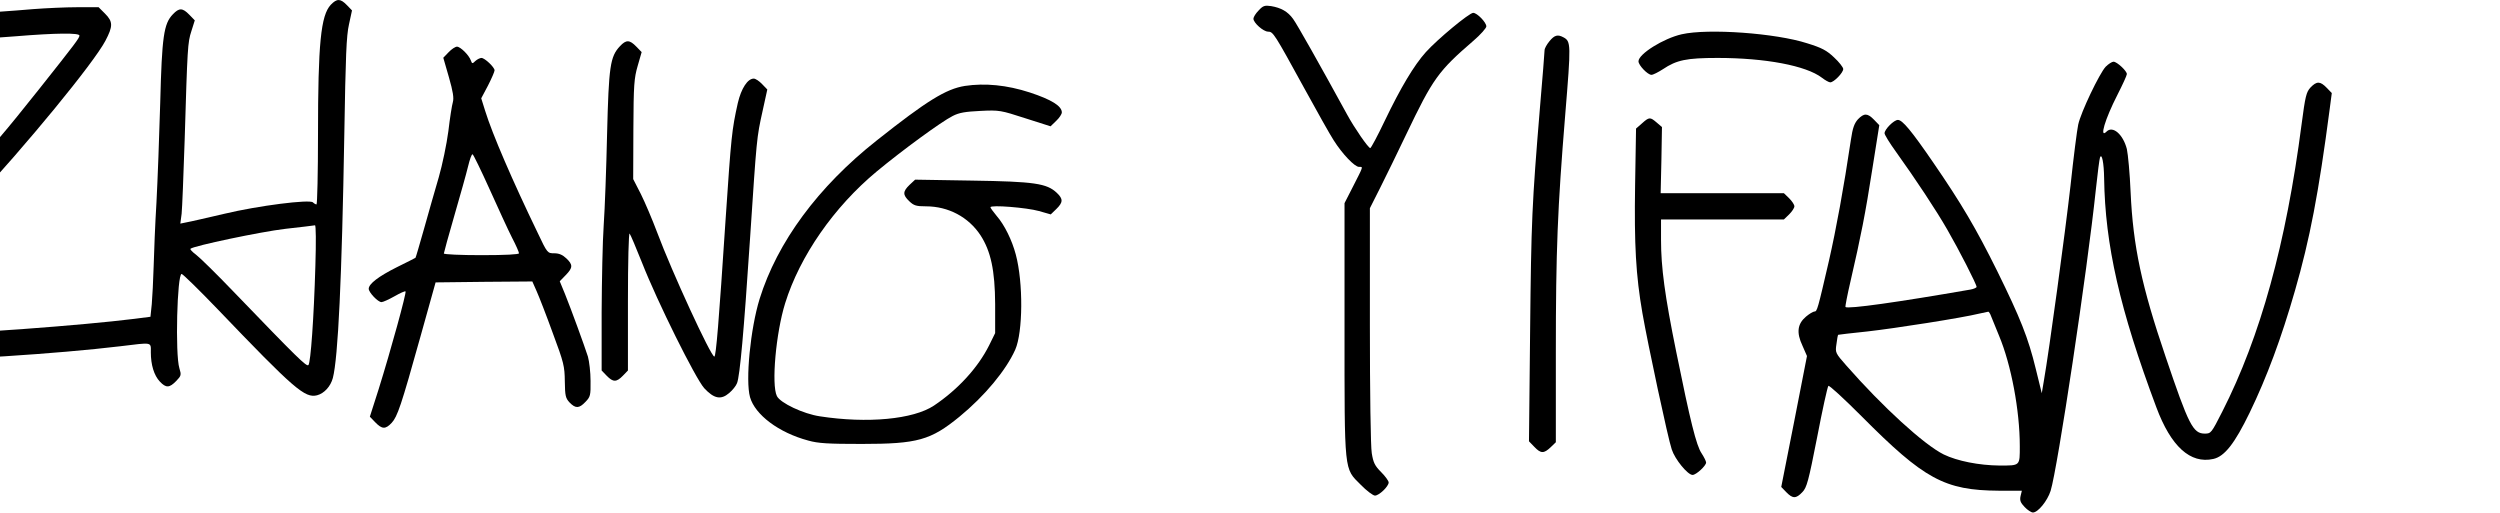
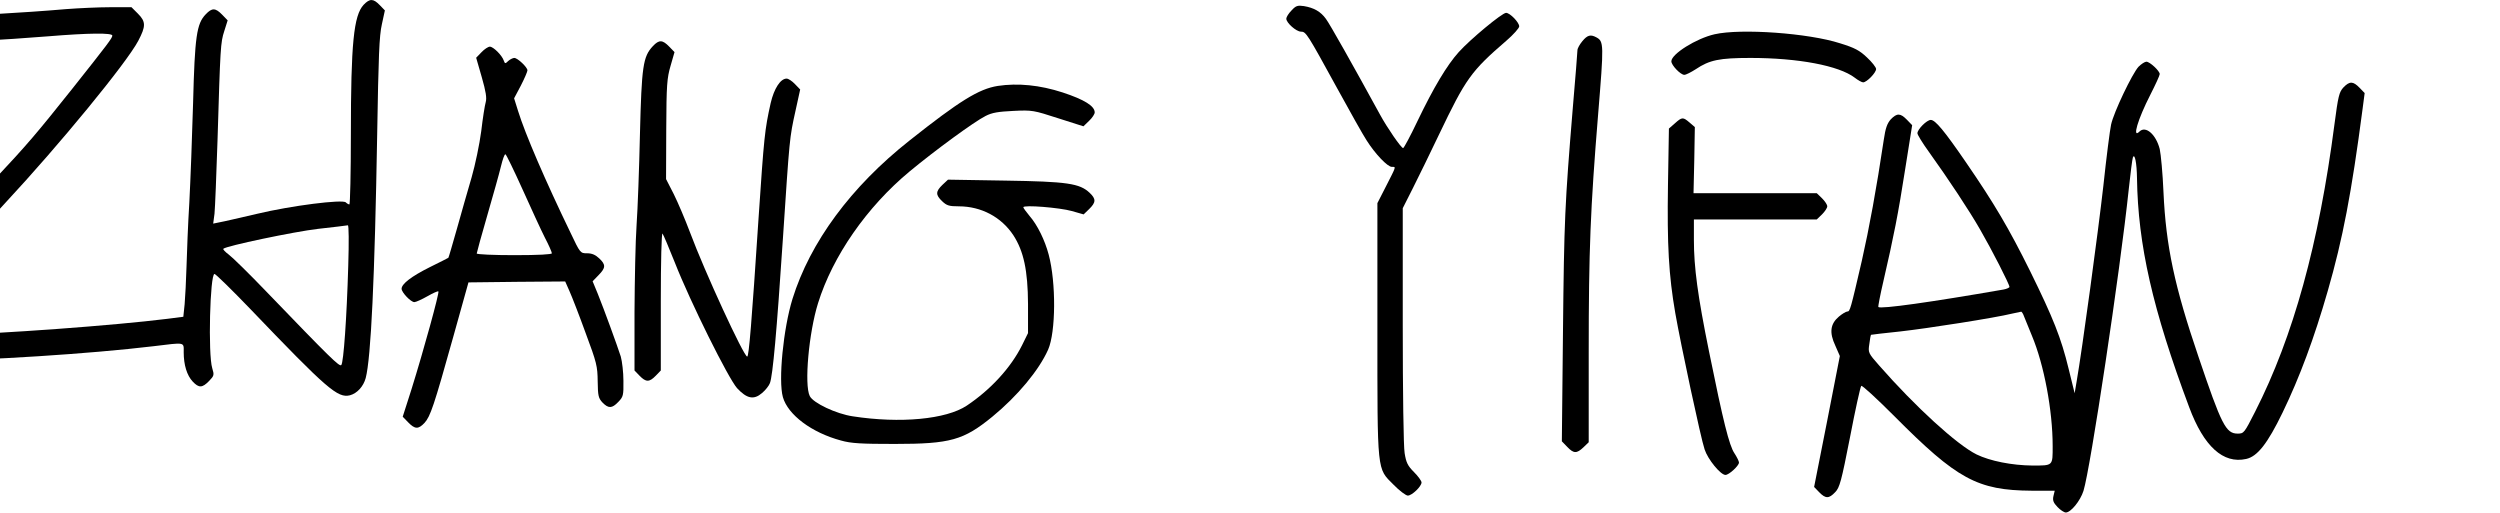
- <svg xmlns="http://www.w3.org/2000/svg" aria-label="ZHANG YIFAN signature" role="img" version="1.0" width="1330.953" height="272.844" viewBox="180 0 1150 272.844" preserveAspectRatio="xMidYMid meet">
+ <svg xmlns="http://www.w3.org/2000/svg" aria-label="ZHANG YIFAN signature" role="img" version="1.0" width="1330.953" height="272.844" viewBox="185 0 1105 272.844" preserveAspectRatio="xMidYMid meet">
  <g transform="translate(-31.17733,302.8441) scale(0.1,-0.1)" fill="currentColor" stroke="none">
    <path d="M2968 3003 c-53 -57 -68 -206 -68 -690 0 -205 -4 -373 -8 -373 -4 0 -13 5 -19 11 -17 17 -289 -17 -473 -61 -91 -21 -180 -42 -199 -45 l-34 -7 7 53 c3 30 10 205 16 389 15 497 16 522 36 583 l18 57 -29 30 c-36 37 -54 38 -88 2 -48 -50 -58 -117 -67 -471 -5 -178 -14 -416 -20 -530 -7 -113 -13 -267 -15 -341 -2 -74 -7 -165 -10 -201 l-7 -67 -86 -11 c-281 -35 -879 -79 -1199 -88 -205 -5 -243 -4 -243 8 1 35 313 410 580 697 286 307 645 744 708 863 41 78 41 102 -2 145 l-34 34 -114 0 c-62 0 -167 -5 -233 -10 -217 -19 -588 -40 -701 -40 -108 0 -111 -1 -137 -28 -34 -35 -34 -49 0 -84 25 -26 32 -28 107 -28 103 0 397 16 633 35 219 18 343 19 343 4 0 -13 -22 -42 -214 -284 -188 -236 -236 -293 -416 -485 -147 -156 -426 -474 -532 -606 -81 -101 -147 -210 -155 -256 -4 -29 0 -41 25 -69 l31 -34 263 2 c320 2 882 38 1215 78 174 21 163 24 163 -32 0 -67 17 -123 48 -156 33 -35 51 -34 87 3 27 28 28 32 17 68 -23 74 -12 502 12 502 6 0 92 -84 191 -187 410 -428 465 -475 530 -459 38 10 72 47 84 92 28 107 48 531 61 1294 7 421 11 528 25 589 l16 74 -27 28 c-35 36 -53 36 -86 2z m-82 -1390 c-8 -278 -25 -515 -37 -528 -10 -10 -56 35 -399 391 -91 95 -181 183 -200 197 -19 14 -32 28 -29 31 14 15 376 91 504 106 83 9 154 18 159 19 5 0 6 -87 2 -216z" />
    <path d="M7908 2973 c-16 -16 -28 -36 -28 -44 0 -22 53 -69 78 -69 27 0 33 -10 192 -300 68 -124 138 -249 157 -278 46 -73 112 -142 135 -142 23 0 25 7 -32 -105 l-45 -88 0 -666 c0 -777 -3 -744 86 -833 31 -32 66 -58 76 -58 22 0 73 49 73 70 0 8 -18 33 -40 55 -34 34 -42 51 -50 101 -6 34 -10 326 -10 681 l0 623 54 107 c30 60 93 188 139 285 143 299 170 337 360 501 37 32 67 66 67 75 0 21 -49 72 -70 72 -21 0 -191 -141 -252 -209 -63 -70 -134 -189 -219 -366 -38 -80 -73 -145 -77 -145 -11 1 -85 108 -124 180 -144 263 -266 480 -287 508 -28 39 -64 59 -117 68 -34 5 -43 2 -66 -23z" />
    <path d="M10160 2846 c-97 -22 -230 -105 -230 -144 0 -21 49 -72 69 -72 9 0 36 14 61 30 73 49 126 60 291 60 254 0 471 -41 555 -105 18 -14 38 -25 45 -25 19 0 69 51 69 71 0 9 -22 37 -49 62 -39 37 -65 51 -143 75 -167 54 -527 80 -668 48z" />
    <path d="M9456 2809 c-14 -17 -26 -38 -26 -48 0 -9 -11 -149 -25 -311 -42 -510 -46 -591 -52 -1188 l-6 -583 28 -29 c35 -37 51 -37 87 -3 l28 27 0 475 c0 549 9 767 50 1269 31 377 31 390 -10 412 -30 16 -47 12 -74 -21z" />
    <path d="M4508 2783 c-53 -56 -60 -108 -69 -468 -4 -181 -12 -400 -18 -485 -6 -85 -10 -294 -11 -464 l0 -310 27 -28 c34 -35 52 -35 86 0 l27 28 0 369 c0 212 4 365 9 360 5 -6 34 -75 66 -155 82 -209 284 -615 331 -668 52 -56 89 -64 133 -26 18 15 37 39 42 53 15 39 36 270 69 768 36 542 35 536 67 681 l25 114 -28 29 c-15 16 -35 29 -44 29 -33 0 -67 -53 -85 -130 -32 -144 -35 -175 -65 -619 -36 -547 -51 -731 -60 -731 -18 0 -226 451 -304 660 -26 69 -65 161 -87 205 l-41 80 1 265 c1 239 4 272 23 338 l21 73 -28 29 c-36 37 -54 38 -87 3z" />
    <path d="M3595 2750 l-28 -29 30 -104 c22 -77 27 -110 21 -132 -5 -17 -16 -86 -24 -155 -9 -69 -32 -179 -51 -245 -19 -66 -55 -189 -78 -273 -24 -84 -44 -154 -46 -156 -2 -2 -47 -24 -99 -50 -98 -49 -150 -89 -150 -115 0 -19 49 -71 68 -71 8 0 39 14 69 31 30 17 56 29 59 26 6 -6 -78 -312 -143 -520 l-47 -147 29 -30 c36 -37 54 -38 87 -3 31 34 50 89 153 458 l81 290 258 3 257 2 23 -52 c13 -29 52 -129 86 -223 59 -158 63 -176 64 -257 1 -77 4 -89 25 -112 32 -33 51 -33 85 3 26 27 28 34 27 112 0 46 -7 104 -14 129 -20 62 -89 251 -122 333 l-28 68 32 33 c38 39 39 55 3 89 -20 19 -39 27 -64 27 -36 0 -37 0 -88 108 -135 279 -242 527 -280 650 l-21 67 36 68 c19 37 35 74 35 81 0 16 -52 66 -70 66 -7 0 -22 -7 -32 -16 -16 -16 -18 -15 -24 2 -10 29 -56 74 -74 74 -9 0 -29 -13 -45 -30z m219 -730 c46 -102 99 -218 119 -257 21 -40 37 -77 37 -83 0 -6 -70 -10 -200 -10 -110 0 -200 4 -200 9 0 4 25 95 56 202 31 107 64 224 73 262 9 37 19 66 24 64 4 -1 45 -85 91 -187z" />
    <path d="M12417 2673 c-33 -36 -132 -242 -146 -308 -6 -27 -25 -174 -41 -325 -28 -248 -113 -874 -142 -1040 l-11 -65 -32 130 c-40 165 -82 270 -205 520 -113 228 -191 360 -340 577 -118 172 -165 228 -189 228 -21 0 -71 -50 -71 -71 0 -8 27 -52 61 -99 104 -145 214 -311 273 -414 63 -109 156 -291 156 -305 0 -4 -15 -11 -32 -14 -385 -67 -654 -105 -666 -93 -2 3 10 65 27 138 55 238 79 359 116 597 l37 233 -28 29 c-35 36 -53 36 -86 2 -19 -22 -28 -46 -37 -108 -39 -261 -78 -473 -117 -645 -60 -259 -63 -270 -77 -270 -7 0 -27 -12 -45 -27 -46 -39 -52 -85 -19 -155 l24 -55 -68 -348 -69 -349 27 -28 c34 -35 52 -35 85 0 24 24 33 58 79 292 28 146 55 269 60 274 4 5 83 -68 176 -161 334 -336 442 -395 731 -397 l123 0 -7 -29 c-5 -23 0 -35 22 -58 15 -16 35 -29 44 -29 27 0 77 62 94 115 37 118 195 1168 241 1605 9 85 19 162 22 170 10 26 21 -30 22 -111 5 -353 83 -698 278 -1219 78 -209 181 -302 303 -275 60 13 114 82 194 247 91 188 168 395 241 649 79 274 126 518 185 968 l11 84 -27 28 c-35 36 -53 36 -86 2 -23 -25 -28 -46 -48 -198 -82 -632 -219 -1129 -422 -1528 -58 -114 -60 -117 -93 -117 -63 0 -86 46 -209 410 -127 373 -173 588 -186 875 -4 99 -14 203 -20 230 -20 78 -75 126 -108 93 -40 -40 -9 65 58 196 27 53 50 103 50 110 0 17 -53 66 -71 66 -8 0 -27 -12 -42 -27z m-609 -1330 c6 -16 25 -62 42 -103 64 -153 110 -397 110 -586 0 -107 3 -104 -108 -104 -109 1 -225 24 -297 59 -105 52 -326 254 -519 474 -58 66 -59 68 -52 114 3 25 7 47 9 49 1 1 72 9 157 18 143 16 502 72 595 95 22 5 43 9 47 10 3 1 11 -11 16 -26z" />
    <path d="M6344 2571 c-101 -16 -204 -80 -469 -290 -313 -247 -530 -542 -624 -844 -49 -159 -76 -434 -51 -523 27 -94 153 -189 310 -231 53 -15 106 -18 285 -18 297 0 367 20 520 145 134 110 248 247 297 357 41 93 43 356 3 506 -20 76 -60 158 -102 206 -18 22 -33 42 -33 46 0 14 194 -2 258 -20 l63 -18 29 28 c37 36 38 54 3 87 -53 50 -119 60 -451 65 l-303 5 -30 -28 c-36 -35 -37 -53 -1 -87 24 -23 37 -27 88 -27 120 0 227 -57 291 -154 55 -85 77 -187 78 -366 l0 -155 -32 -65 c-60 -120 -167 -236 -294 -321 -110 -73 -354 -96 -607 -57 -88 13 -211 71 -229 108 -30 60 -5 337 44 494 78 251 260 513 488 702 135 112 344 265 404 295 35 18 67 23 148 27 101 5 108 3 238 -39 l135 -43 30 29 c17 16 30 36 30 45 0 34 -55 68 -170 106 -123 40 -239 51 -346 35z" />
    <path d="M9949 2372 l-32 -28 -5 -300 c-5 -320 4 -481 39 -683 29 -166 136 -667 156 -725 17 -53 85 -136 111 -136 19 0 72 49 72 66 0 7 -11 29 -24 49 -28 41 -60 170 -135 540 -61 300 -81 450 -81 596 l0 109 327 0 327 0 28 27 c15 15 28 34 28 43 0 9 -13 28 -28 43 l-28 27 -328 0 -328 0 4 176 3 176 -28 24 c-35 30 -40 30 -78 -4z" />
  </g>
</svg>
